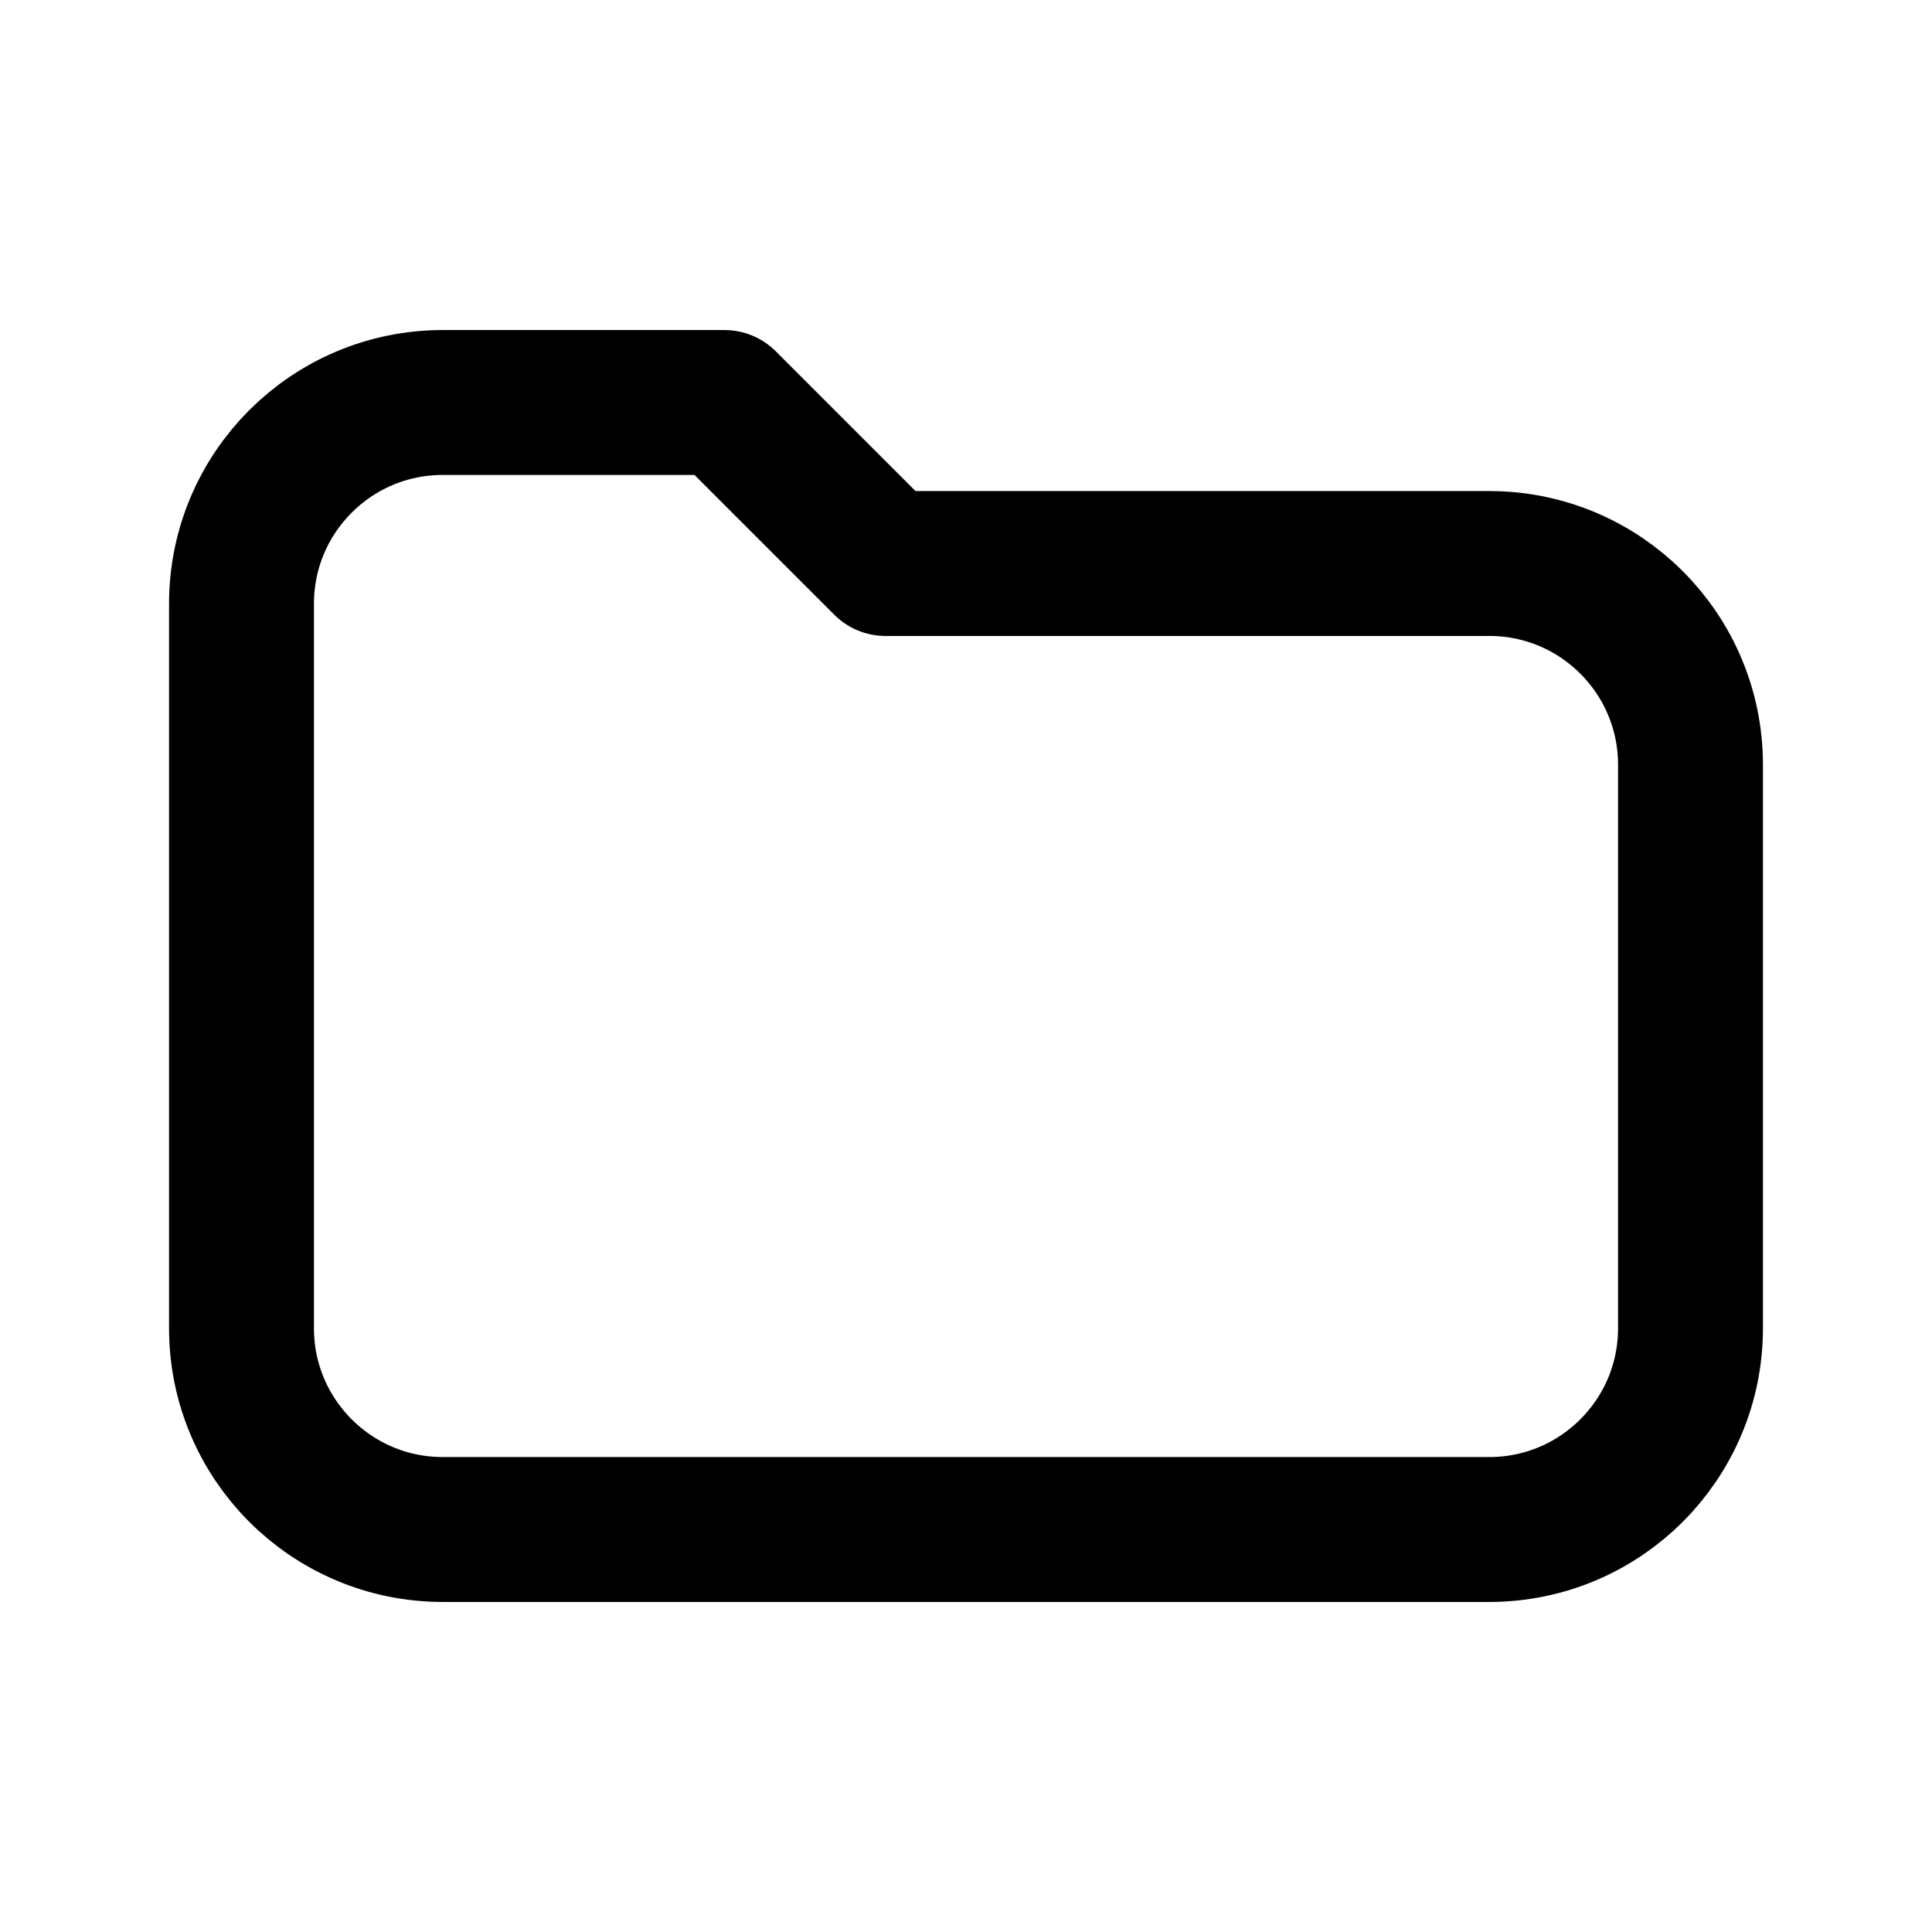
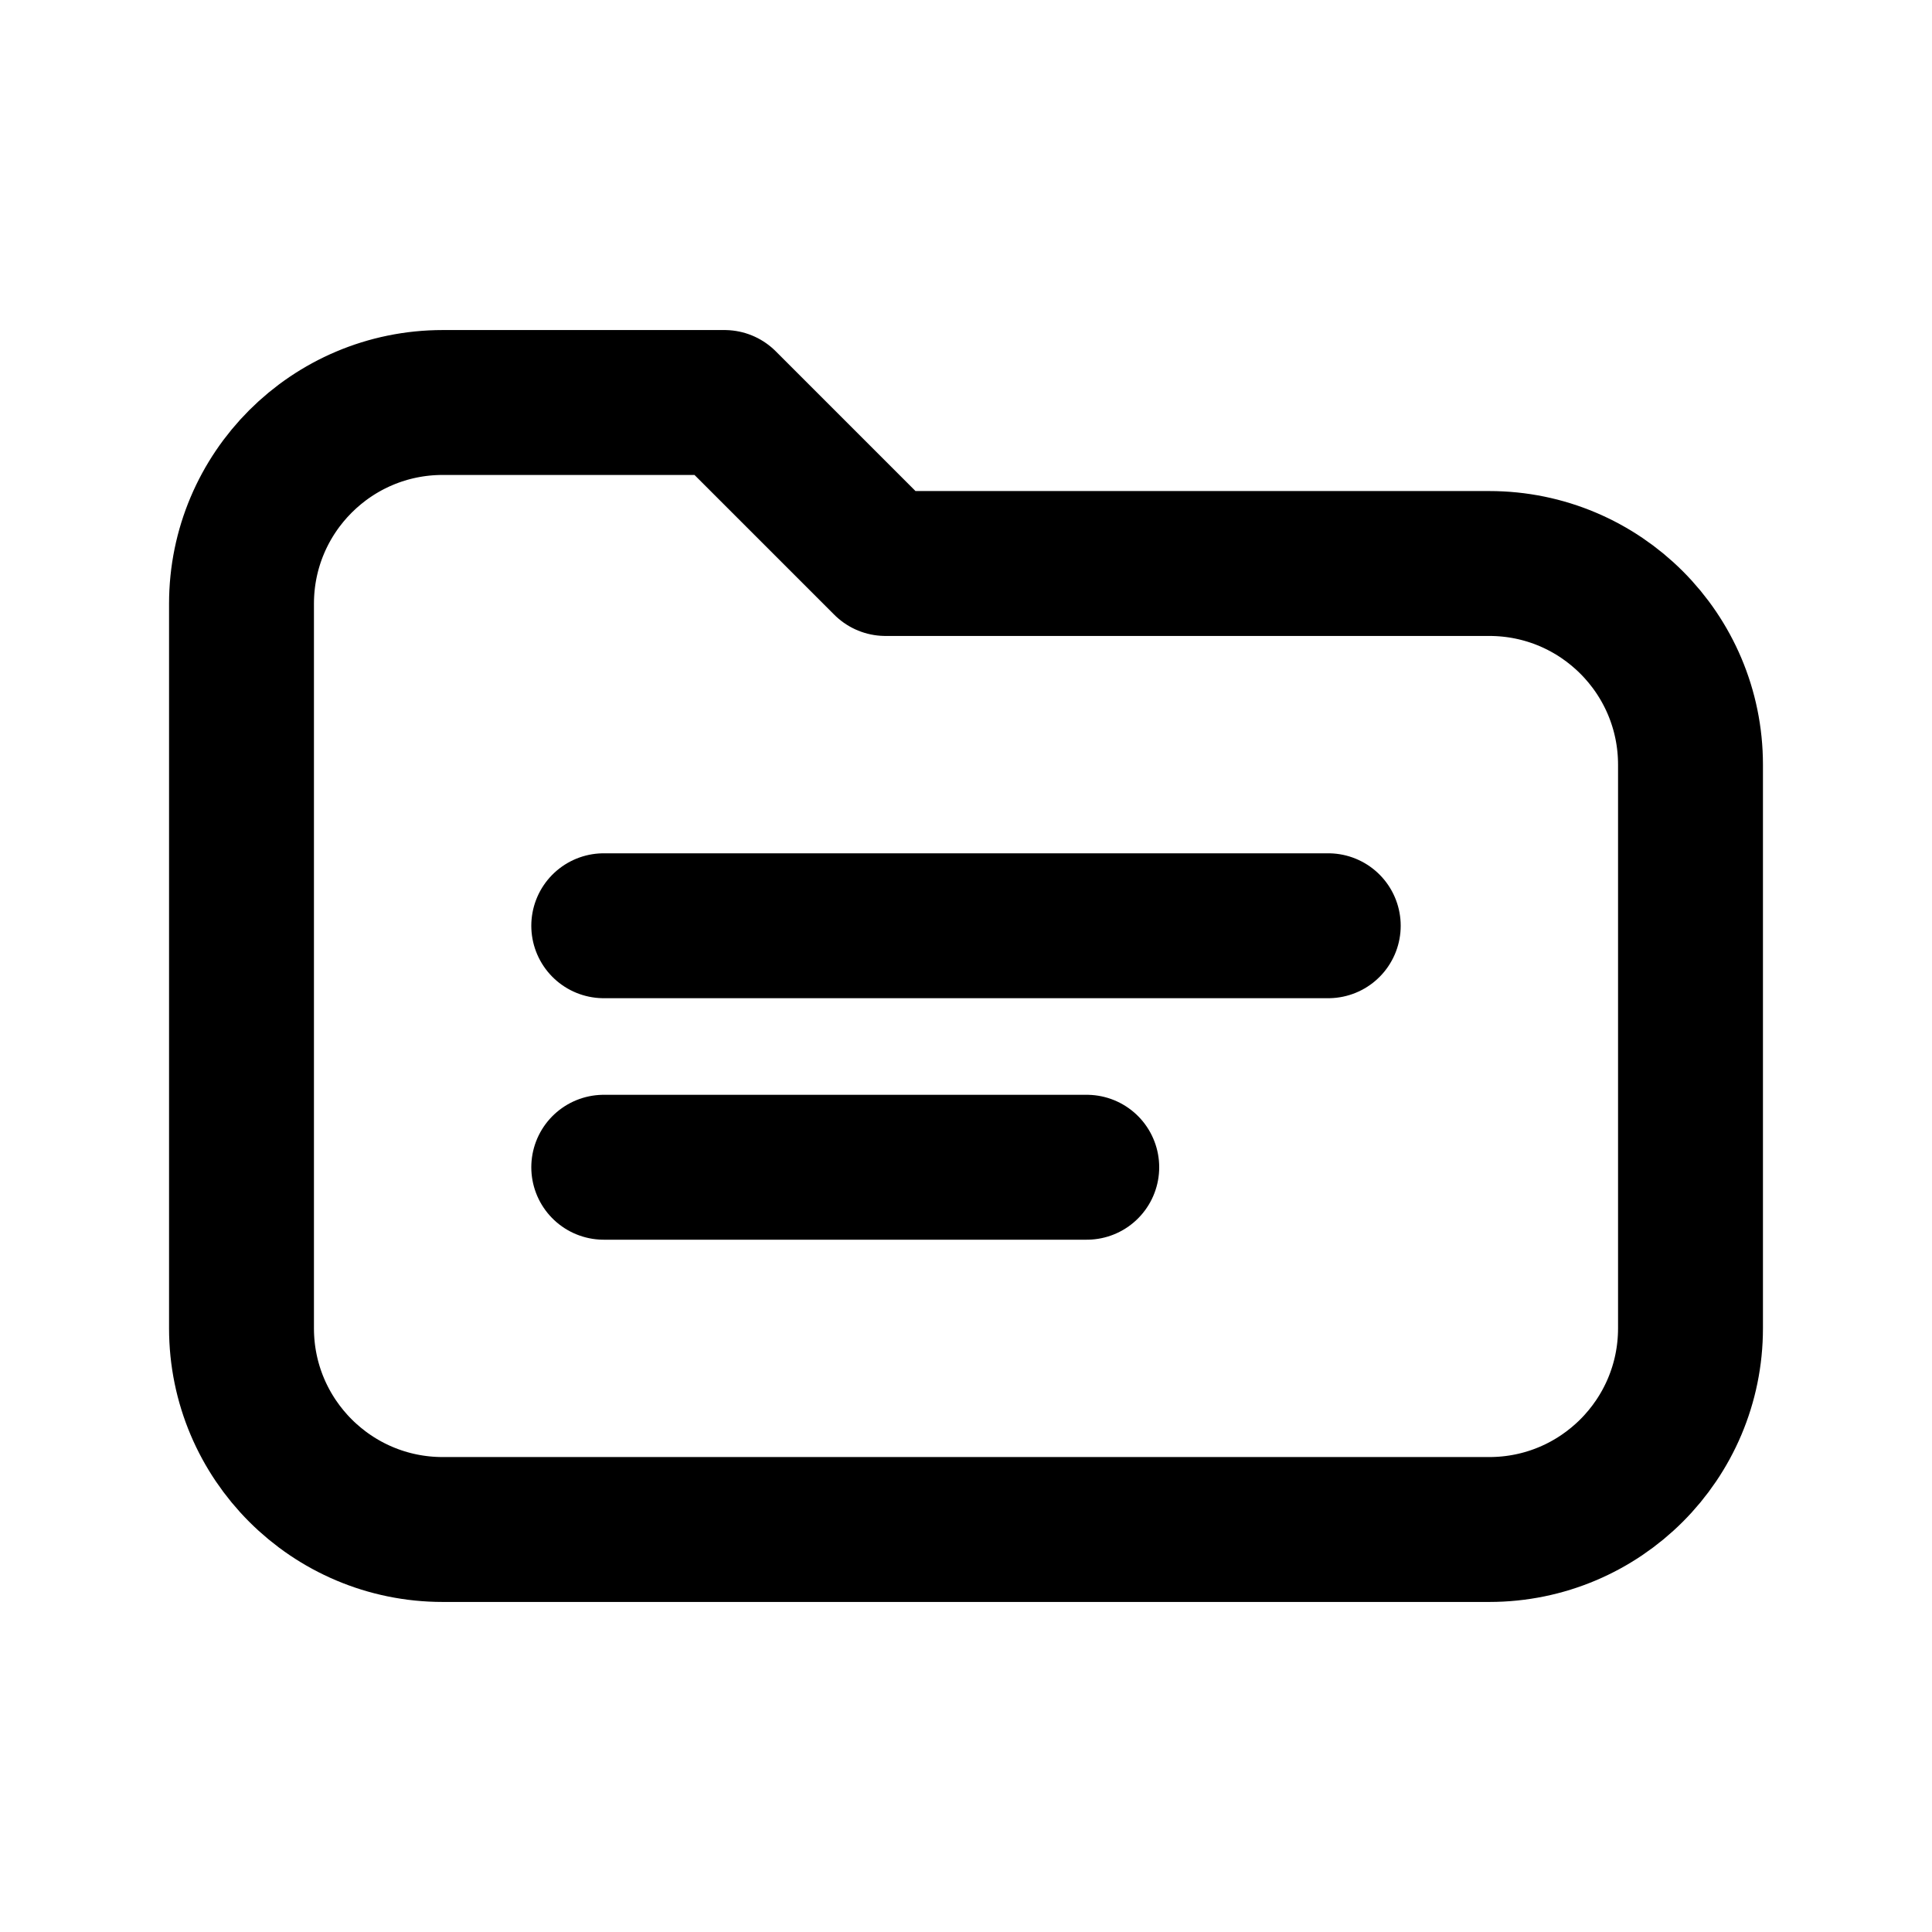
<svg xmlns="http://www.w3.org/2000/svg" viewBox="0 0 24 24" fill="none" stroke="currentColor" stroke-width="1.8" stroke-linecap="round" stroke-linejoin="round">
  <path d="M3 7.5A2.5 2.5 0 0 1 5.5 5H9l2 2h7.5A2.5 2.5 0 0 1 21 9.5v7a2.5 2.5 0 0 1-2.5 2.5h-13A2.5 2.5 0 0 1 3 16.5z" />
+   <path d="M7.5 11.5h9M7.5 14.5h6" />
</svg>
